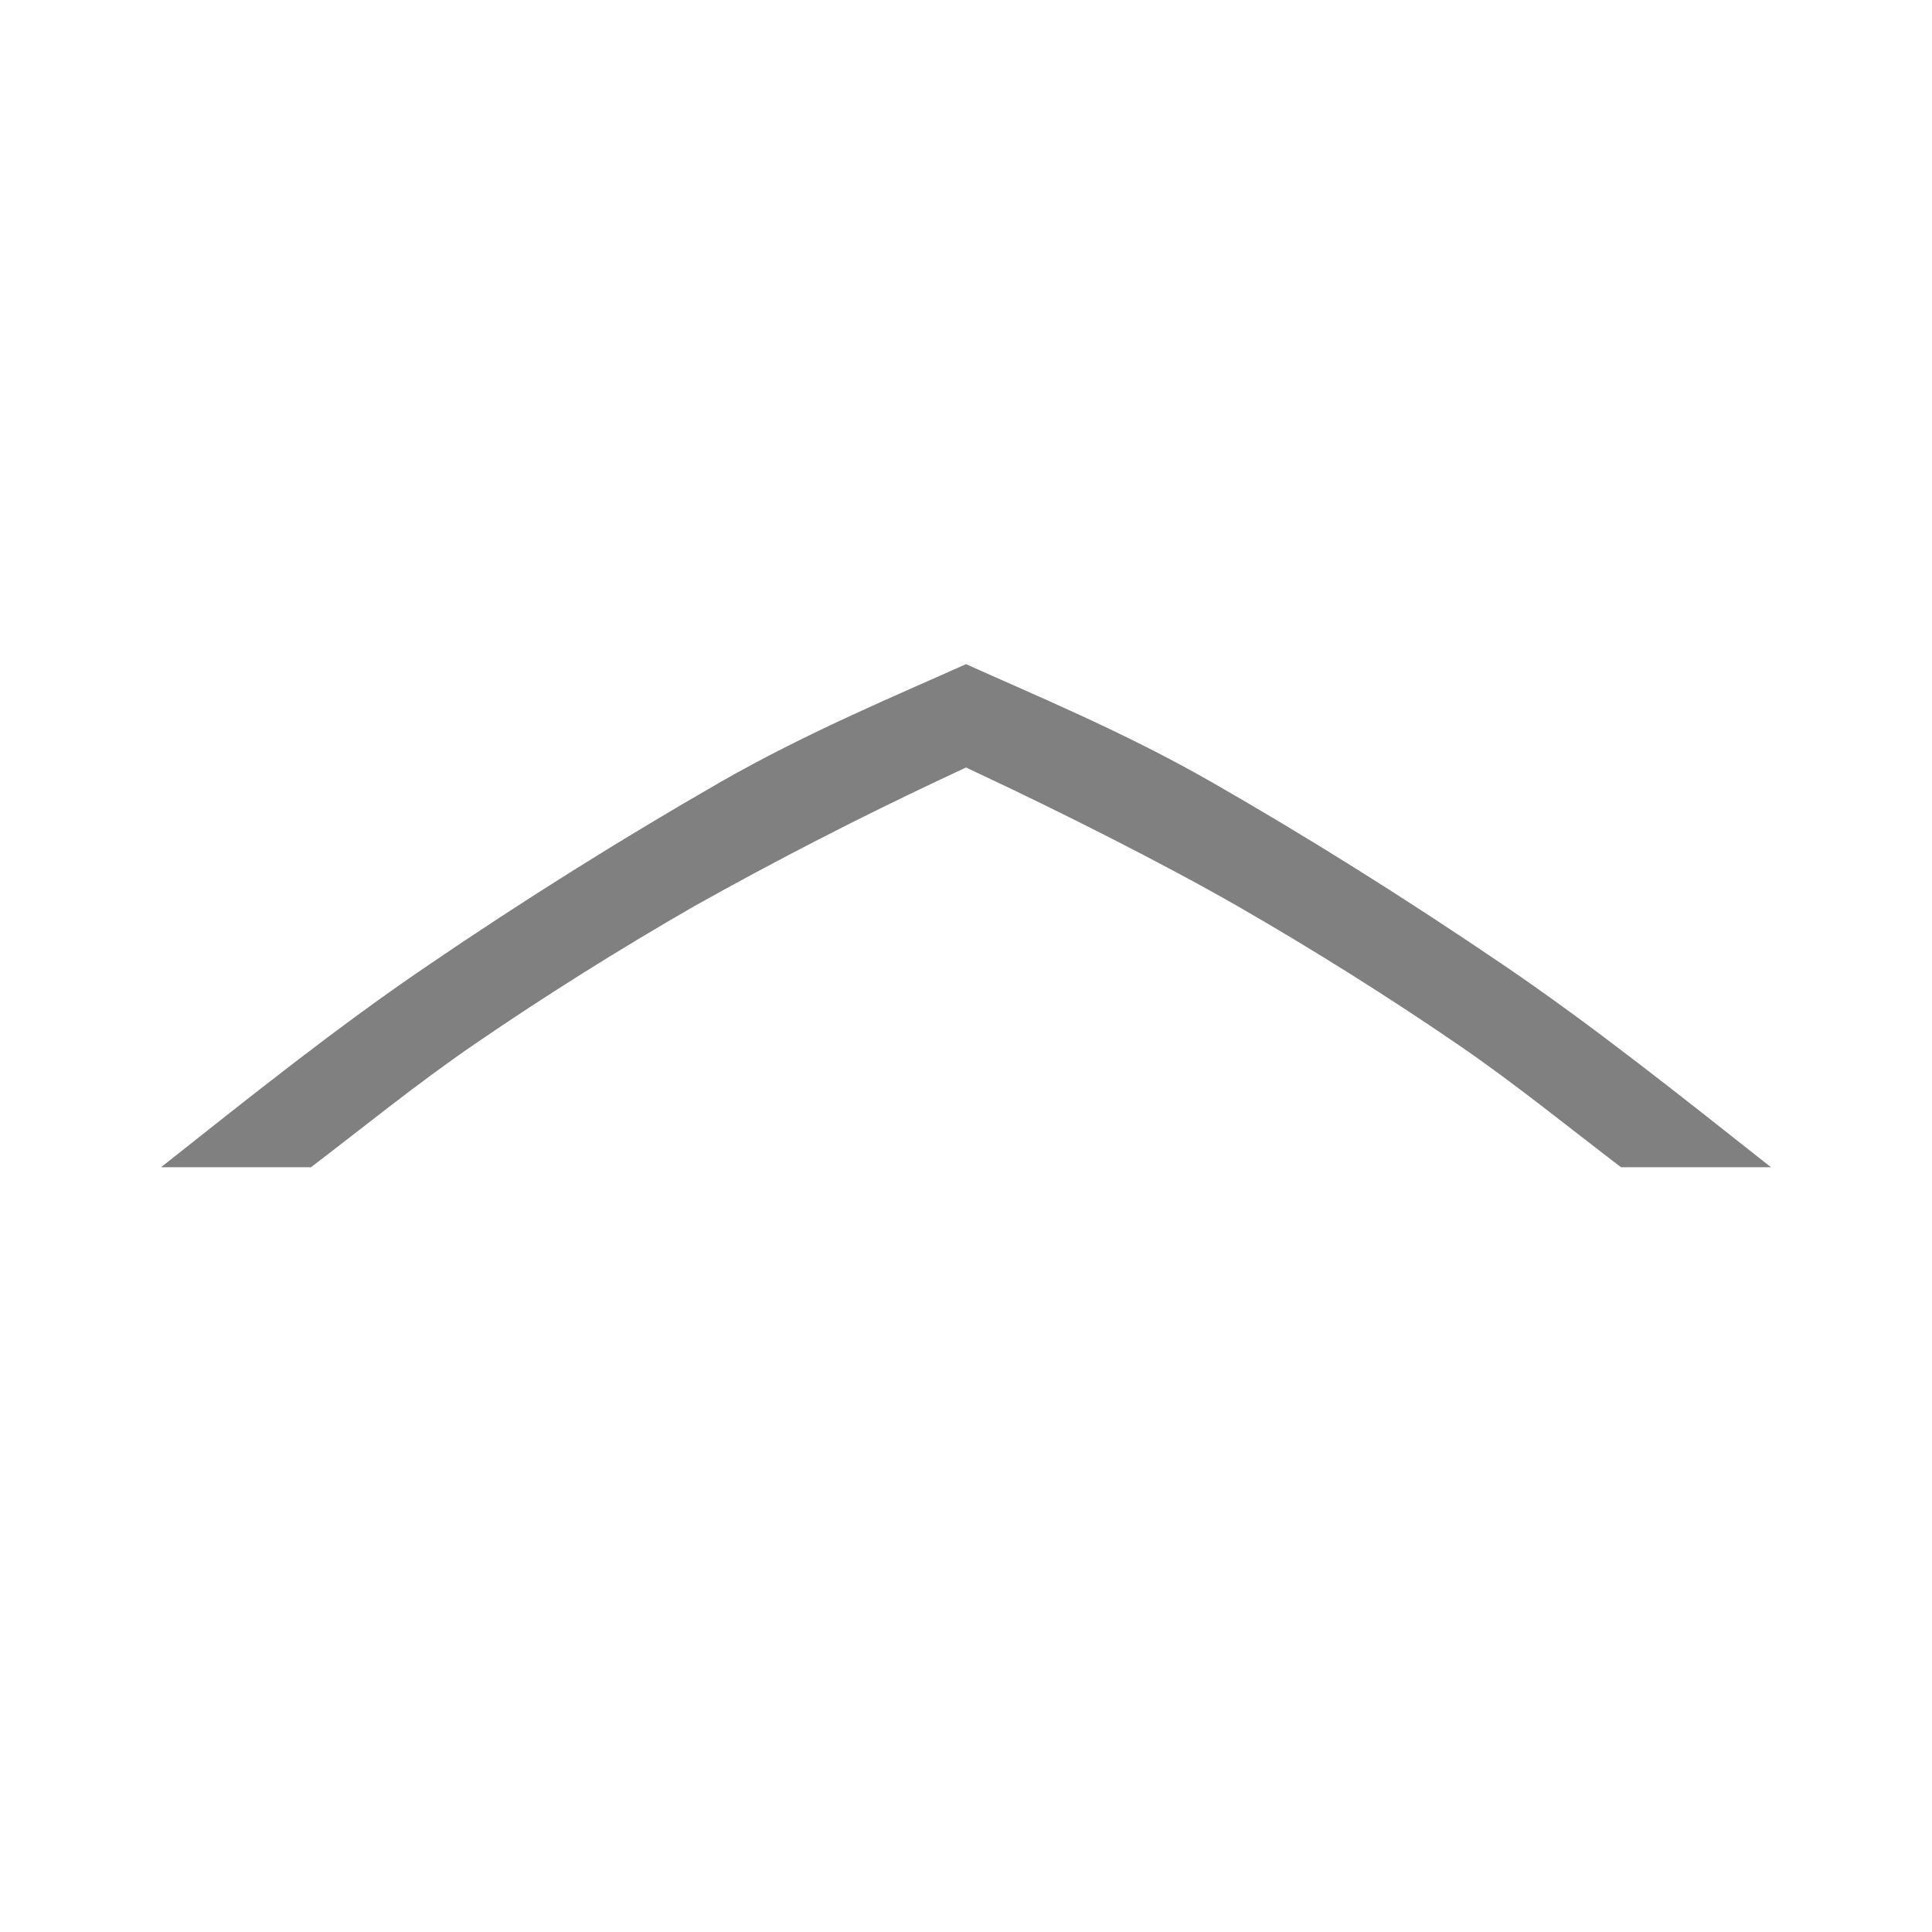
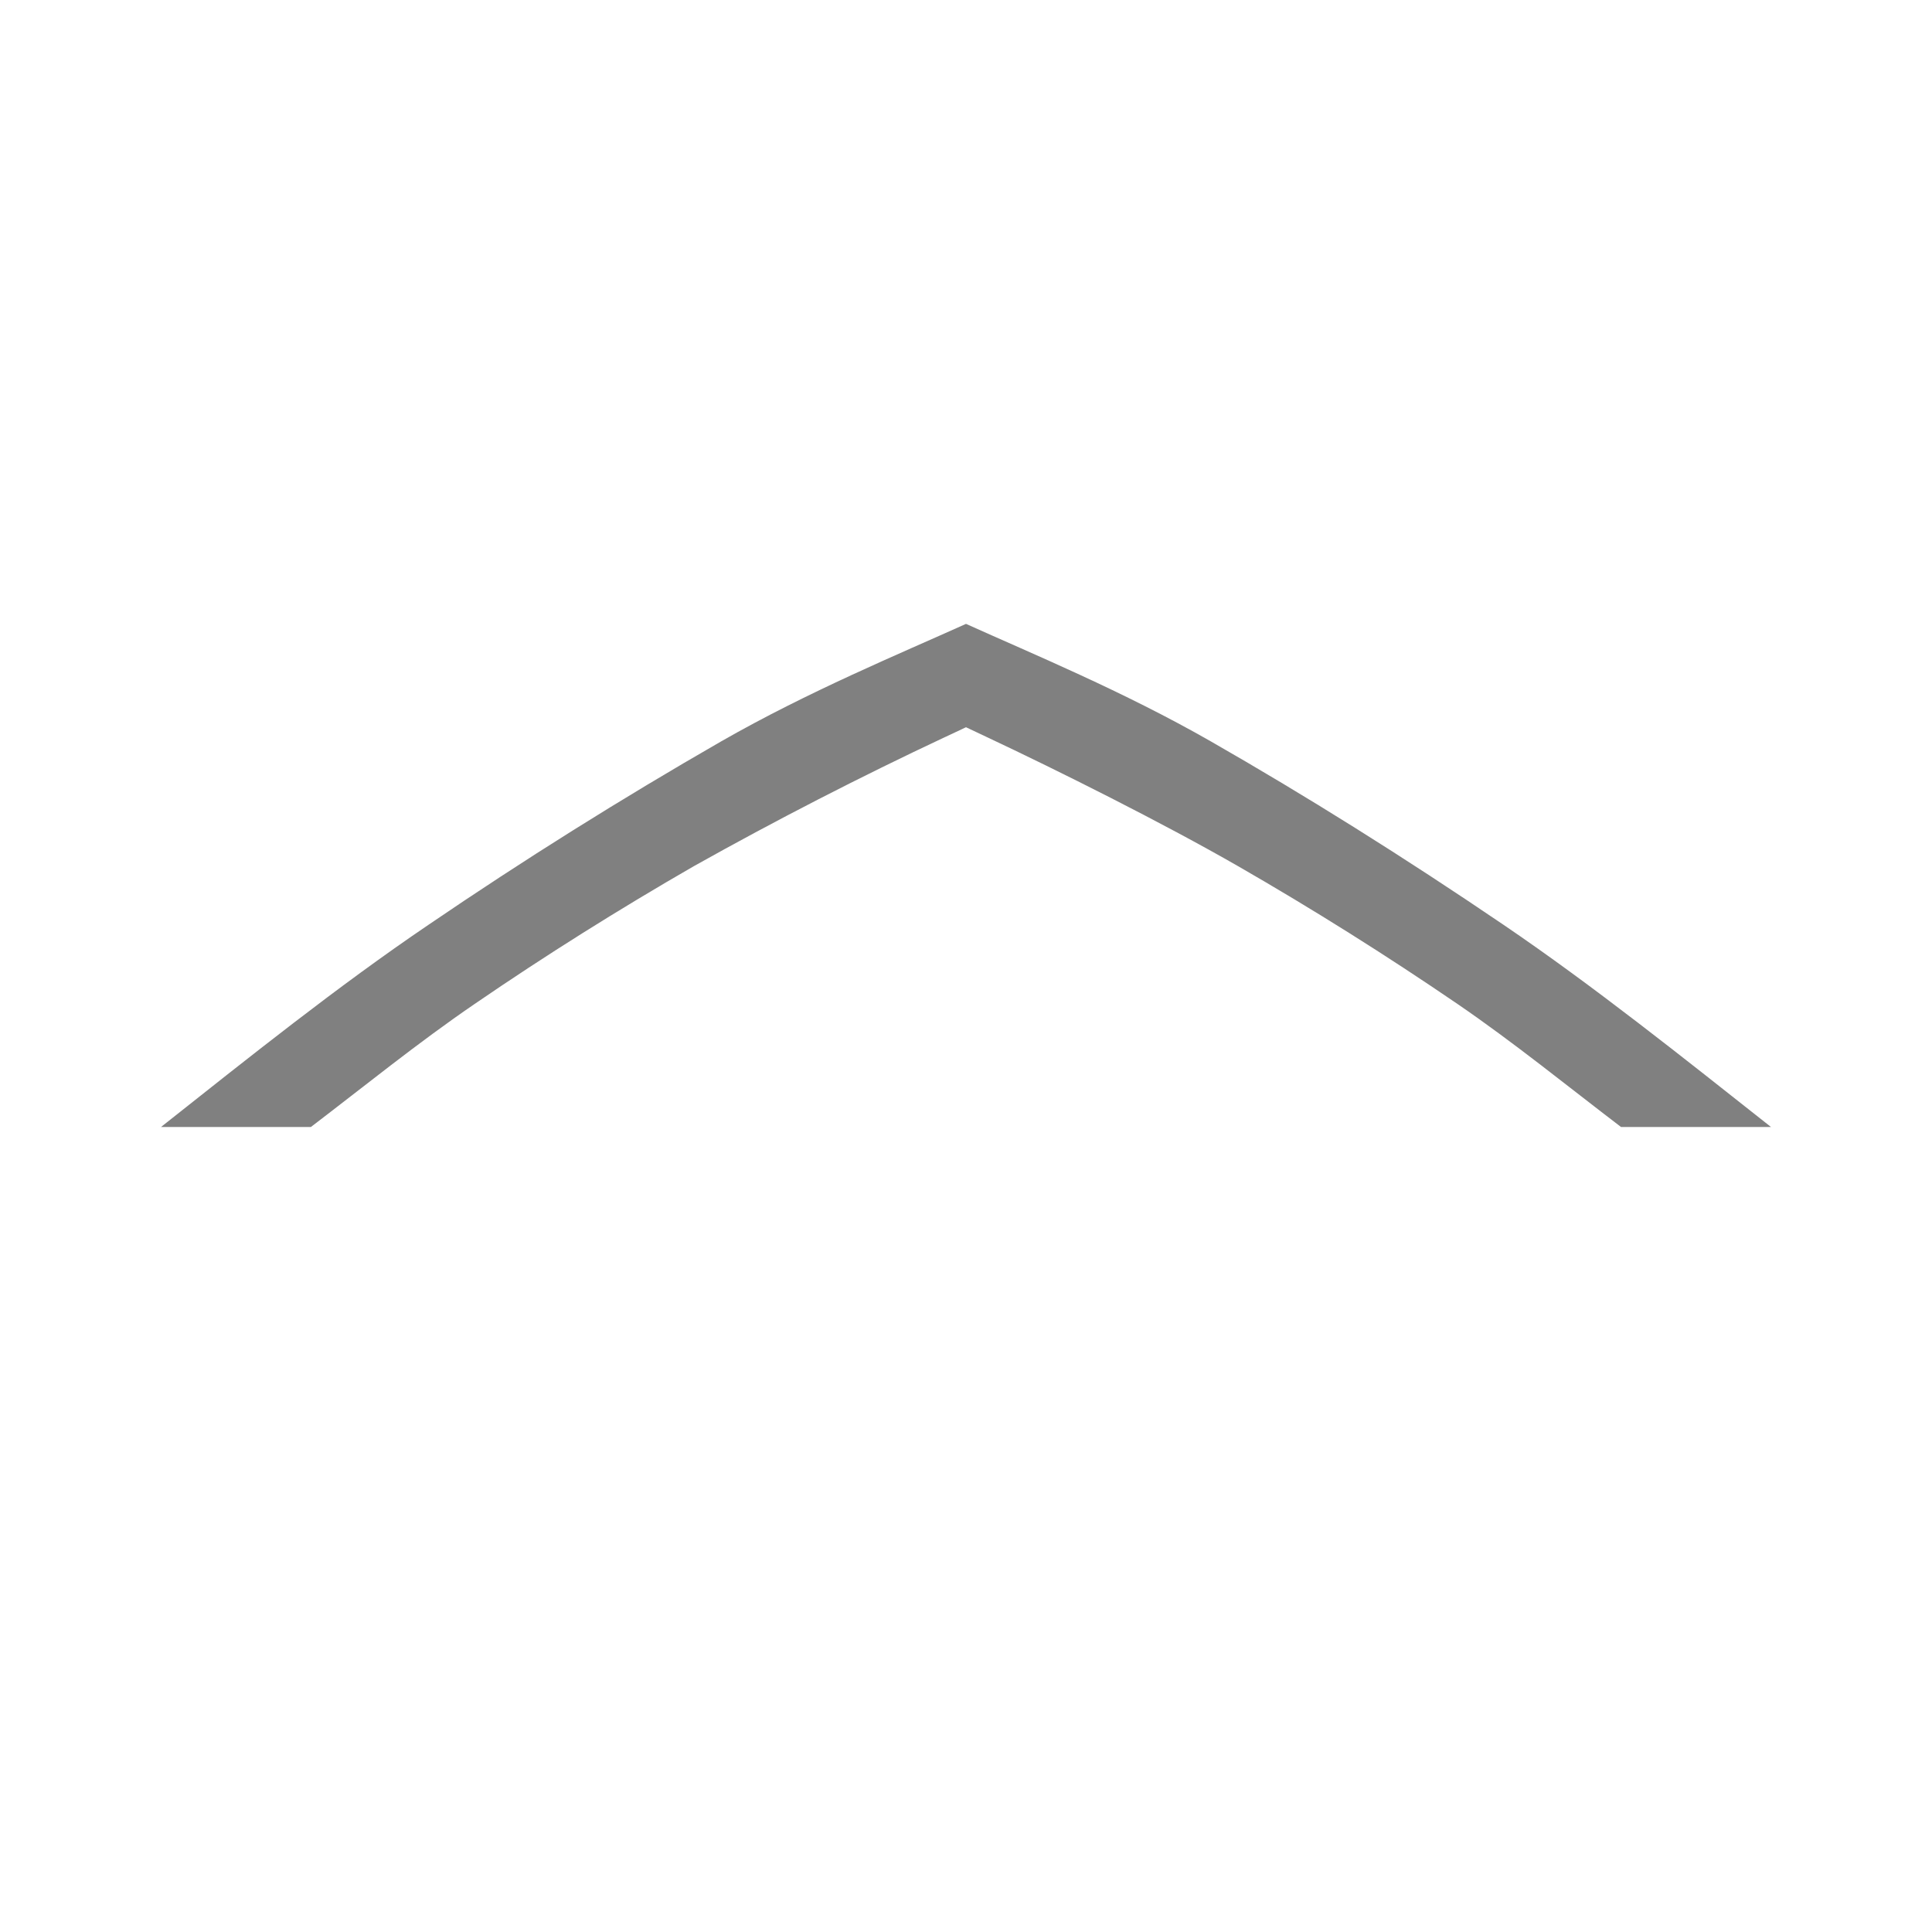
<svg xmlns="http://www.w3.org/2000/svg" height="24" width="24" version="1.1" id="svg4">
  <defs id="defs8" />
-   <path d="m 22,14.5 c -1.093,-0.863 -2.196,-1.746 -3.32,-2.51 -1.25,-0.849 -2.465,-1.609 -3.64,-2.281 -1.085,-0.621 -2.217,-1.087 -3.04,-1.459 -0.823,0.371 -1.955,0.838 -3.04,1.459 a 56.024,56.024 0 0 0 -3.64,2.281 c -1.125,0.762 -2.228,1.646 -3.32,2.51 h 1.863 c 0.655,-0.5 1.327,-1.046 2.031,-1.528 0.887,-0.608 1.796,-1.177 2.725,-1.712 a 49.001,49.001 0 0 1 3.125,-1.606 h 0.001 l 0.255,-0.12 0.254,0.12 c 0.887,0.417 2.184,1.065 3.126,1.606 0.93,0.535 1.837,1.105 2.726,1.712 0.703,0.481 1.375,1.028 2.031,1.528 z" fill="#808080" id="path2" style="stroke-width:1" />
+   <path d="M 22,14 C 20.907,13.137 19.804,12.254 18.68,11.49 17.43,10.641 16.215,9.881 15.04,9.209 13.955,8.588 12.822,8.121 12,7.75 11.178,8.121 10.045,8.588 8.96,9.209 A 56.024,56.024 0 0 0 5.32,11.49 C 4.195,12.252 3.092,13.136 2,14 H 3.862 C 4.518,13.5 5.19,12.954 5.894,12.473 6.781,11.865 7.69,11.295 8.619,10.76 a 49.001,49.001 0 0 1 3.125,-1.606 h 0.001 l 0.255,-0.12 0.254,0.12 c 0.887,0.417 2.184,1.065 3.126,1.606 0.93,0.535 1.837,1.105 2.726,1.712 0.703,0.481 1.375,1.028 2.031,1.528 z" fill="#808080" id="path2" style="stroke-width:1" />
</svg>
